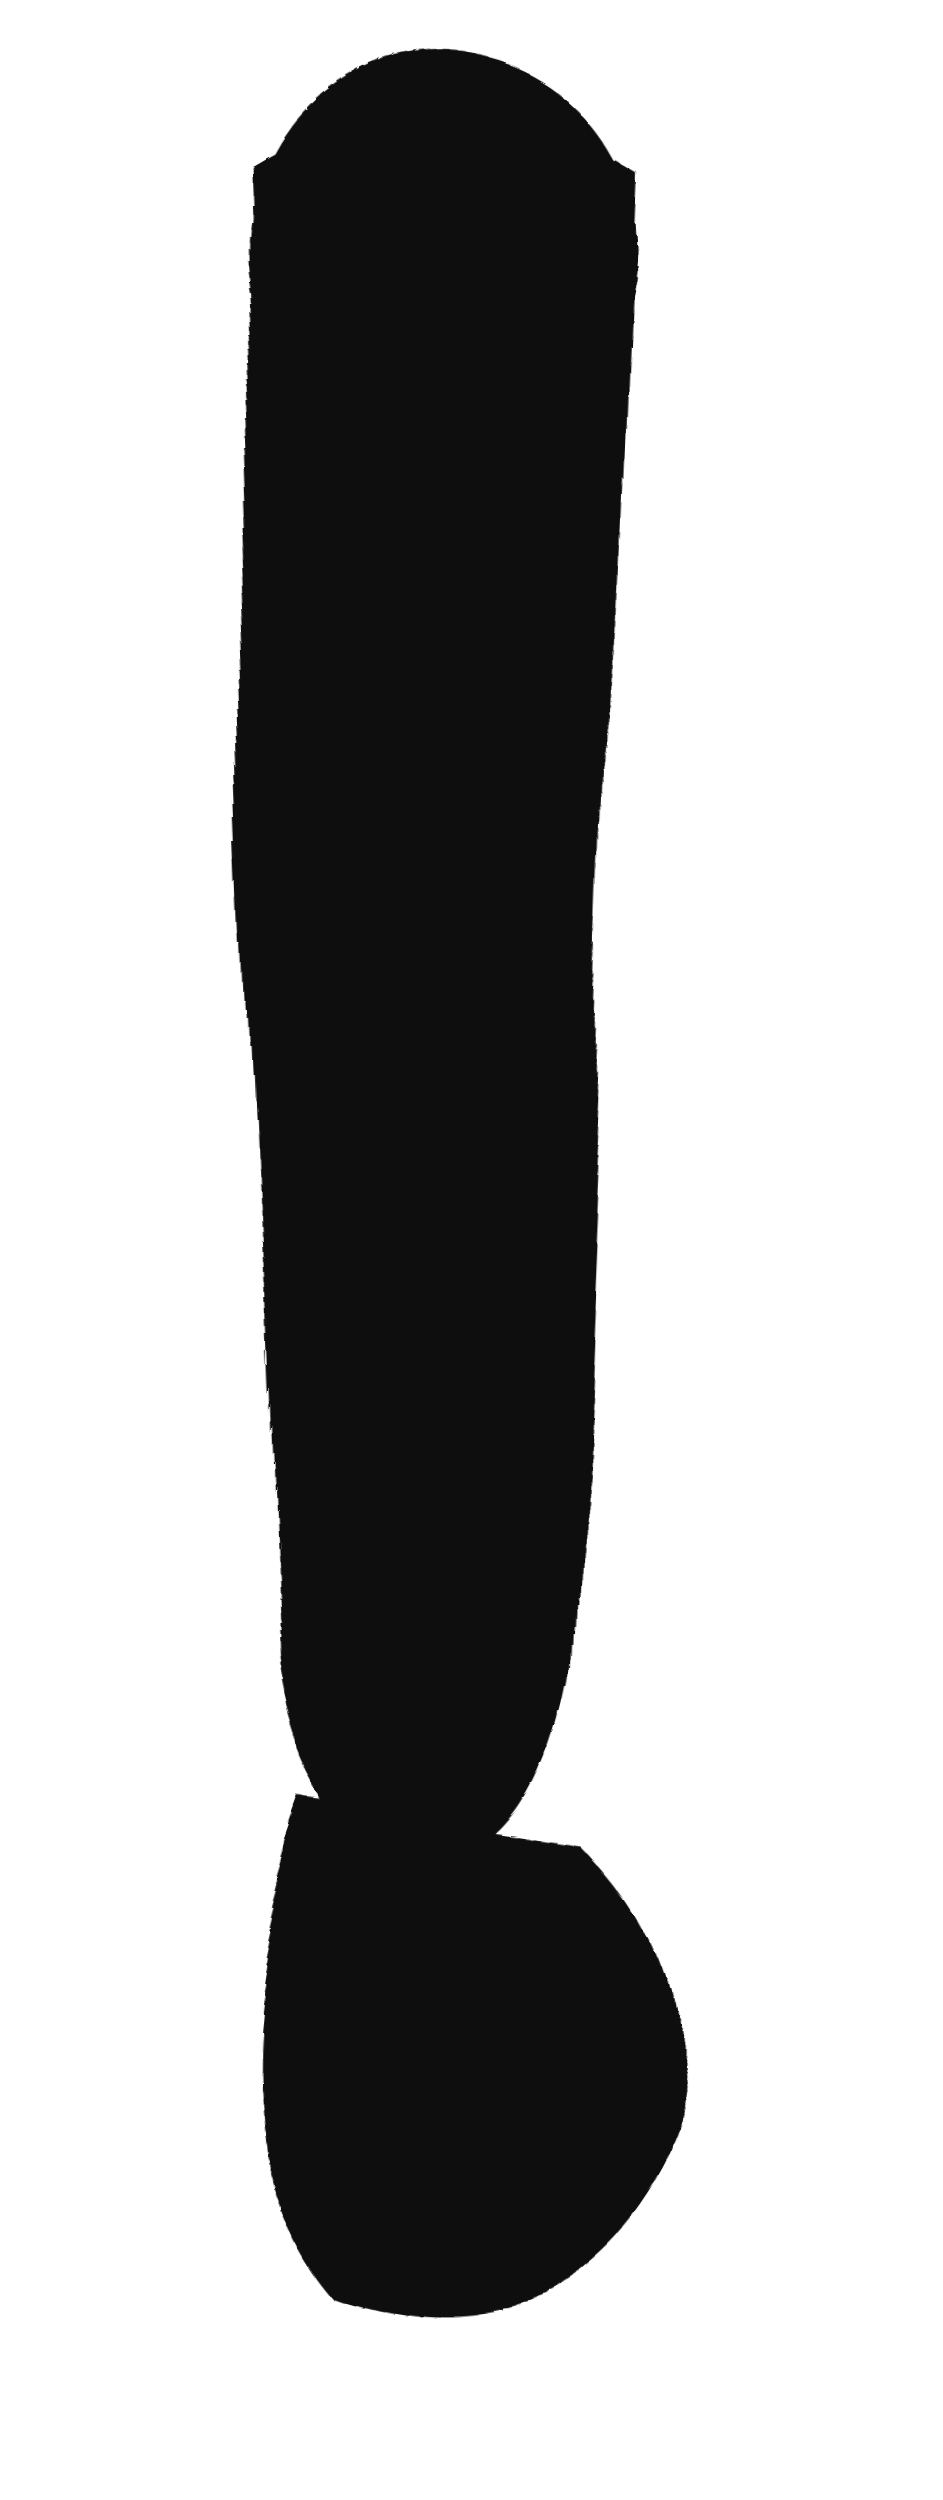
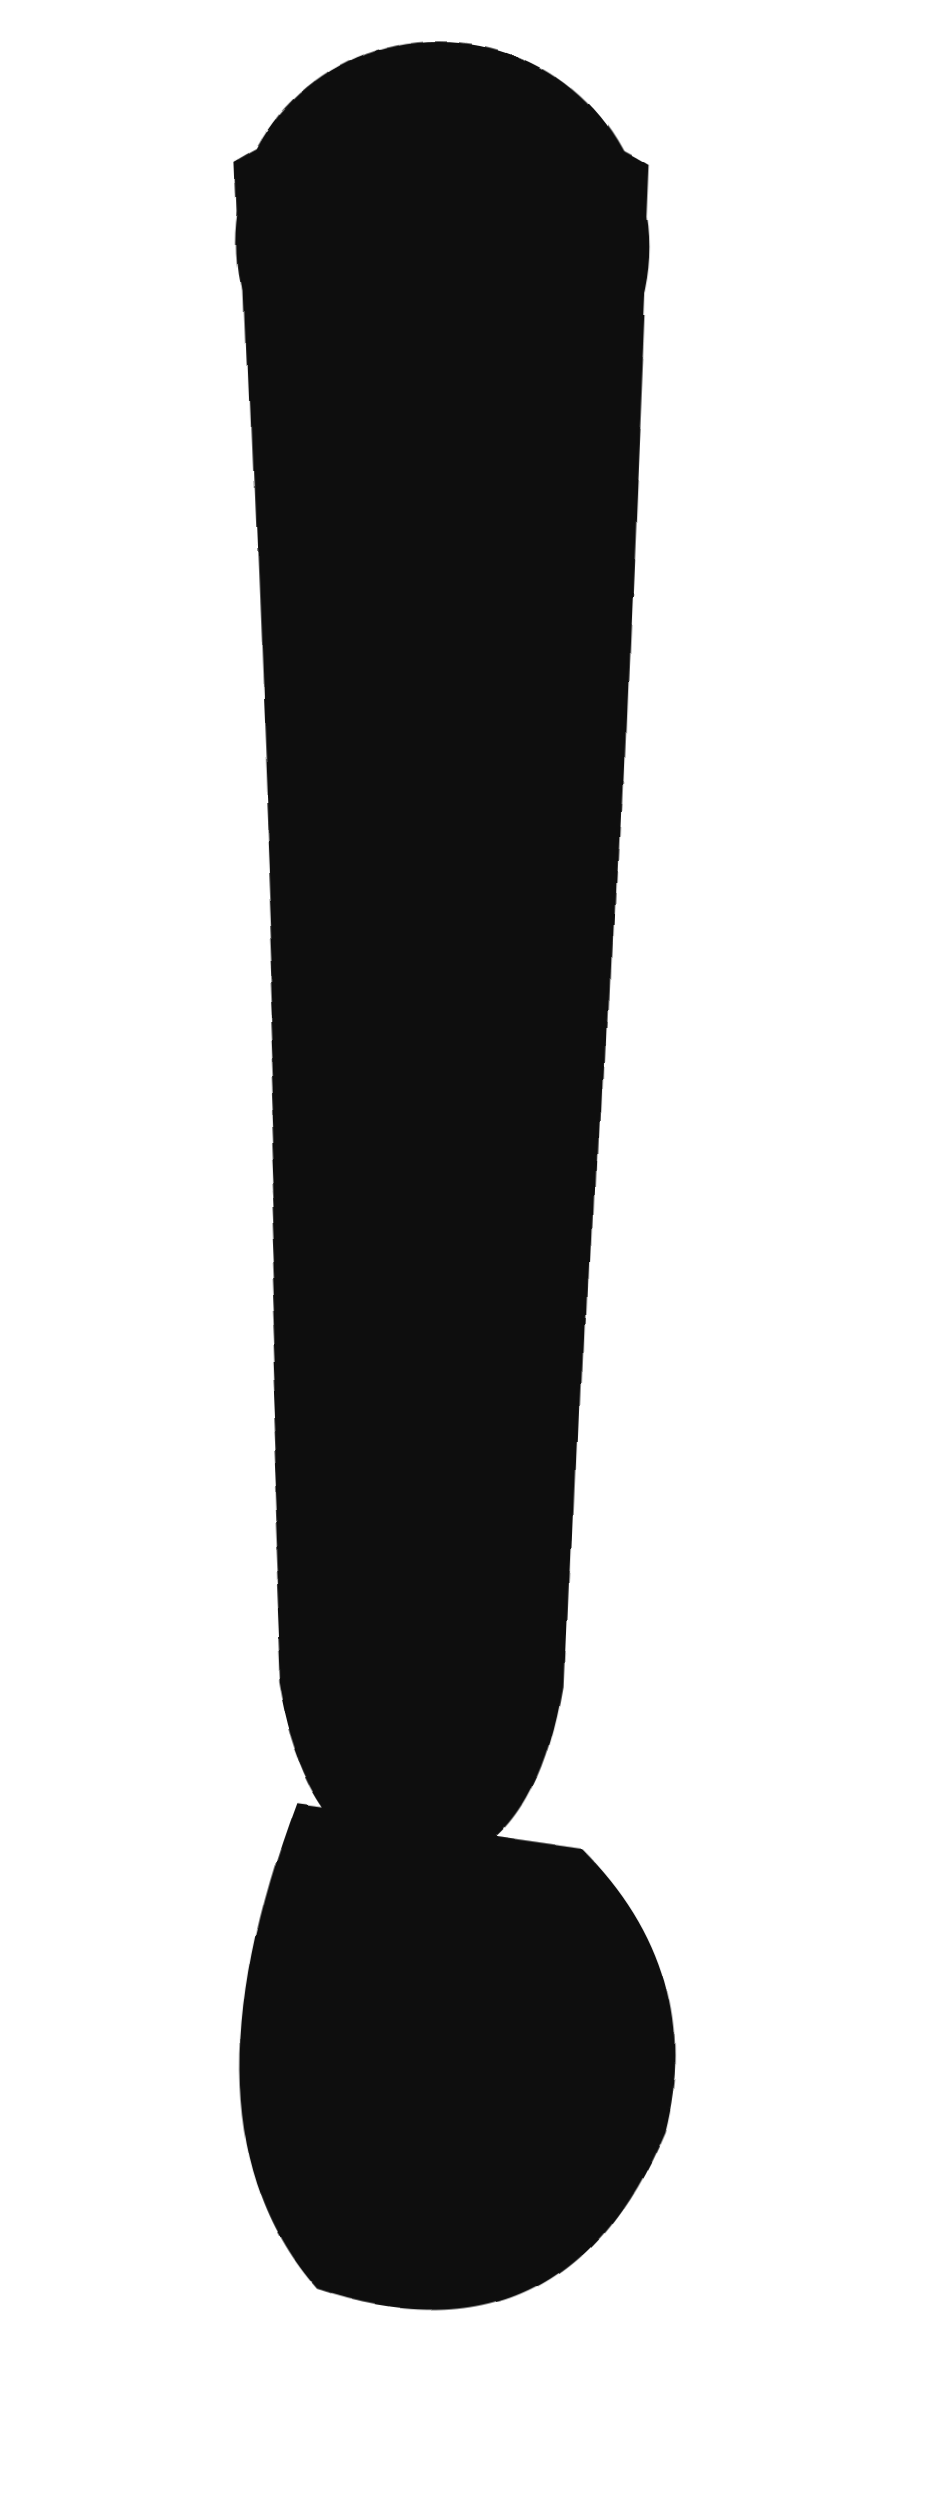
<svg xmlns="http://www.w3.org/2000/svg" viewBox="0 0 46 122" width="46" height="122">
  <defs>
    <filter id="ink" x="-25%" y="-25%" width="150%" height="150%">
-       <feTurbulence type="fractalNoise" baseFrequency="0.03" numOctaves="2" seed="9" result="n" />
-       <feDisplacementMap in="SourceGraphic" in2="n" scale="5" xChannelSelector="R" yChannelSelector="G" />
+       <feTurbulence type="fractalNoise" baseFrequency="0.014" numOctaves="1" seed="9" result="n" />
+       <feDisplacementMap in="SourceGraphic" in2="n" scale="3.5" xChannelSelector="R" yChannelSelector="G" />
    </filter>
  </defs>
  <g filter="url(#ink)">
    <circle cx="21" cy="12" r="10" fill="#0e0e0e" />
    <path d="M11 8 Q21 2 31 8 L28 82 Q27 88 24 90 L18 90 Q15 88 14 82 Z" fill="#0e0e0e" />
    <path d="M15 88 Q9 104 16 112 Q28 116 33 104 Q35 96 29 90 Z" fill="#0e0e0e" />
  </g>
</svg>
